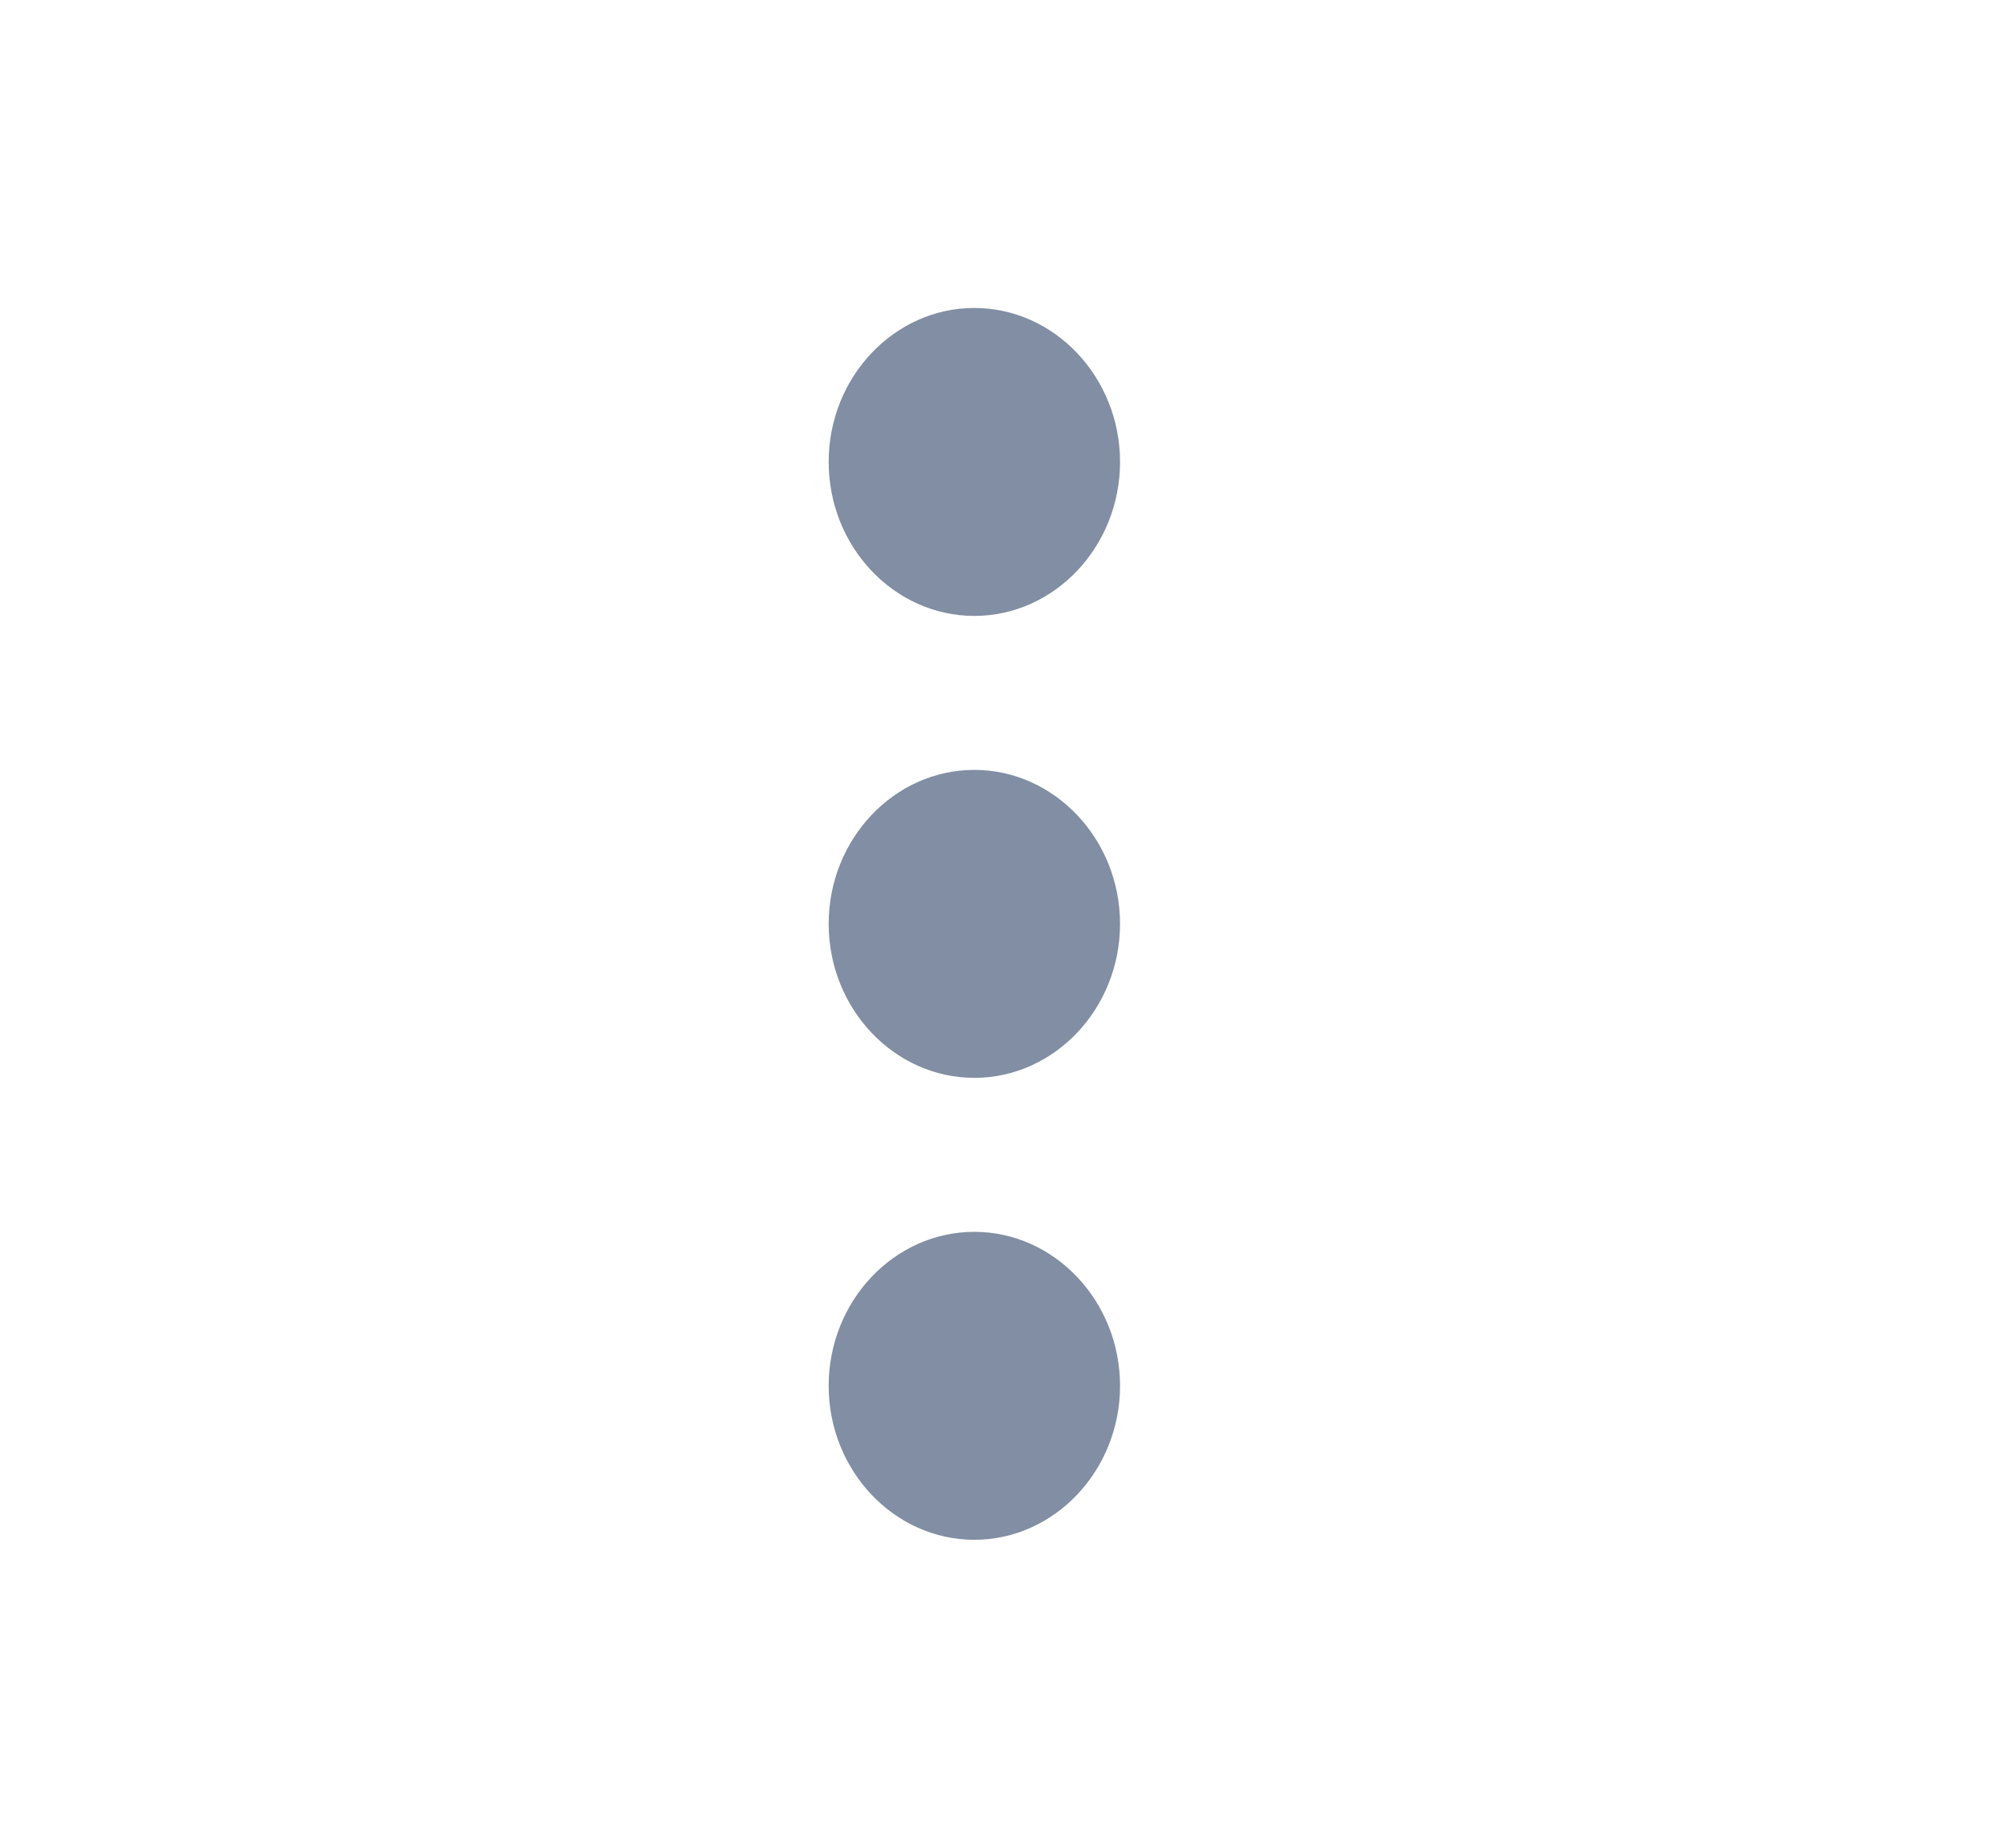
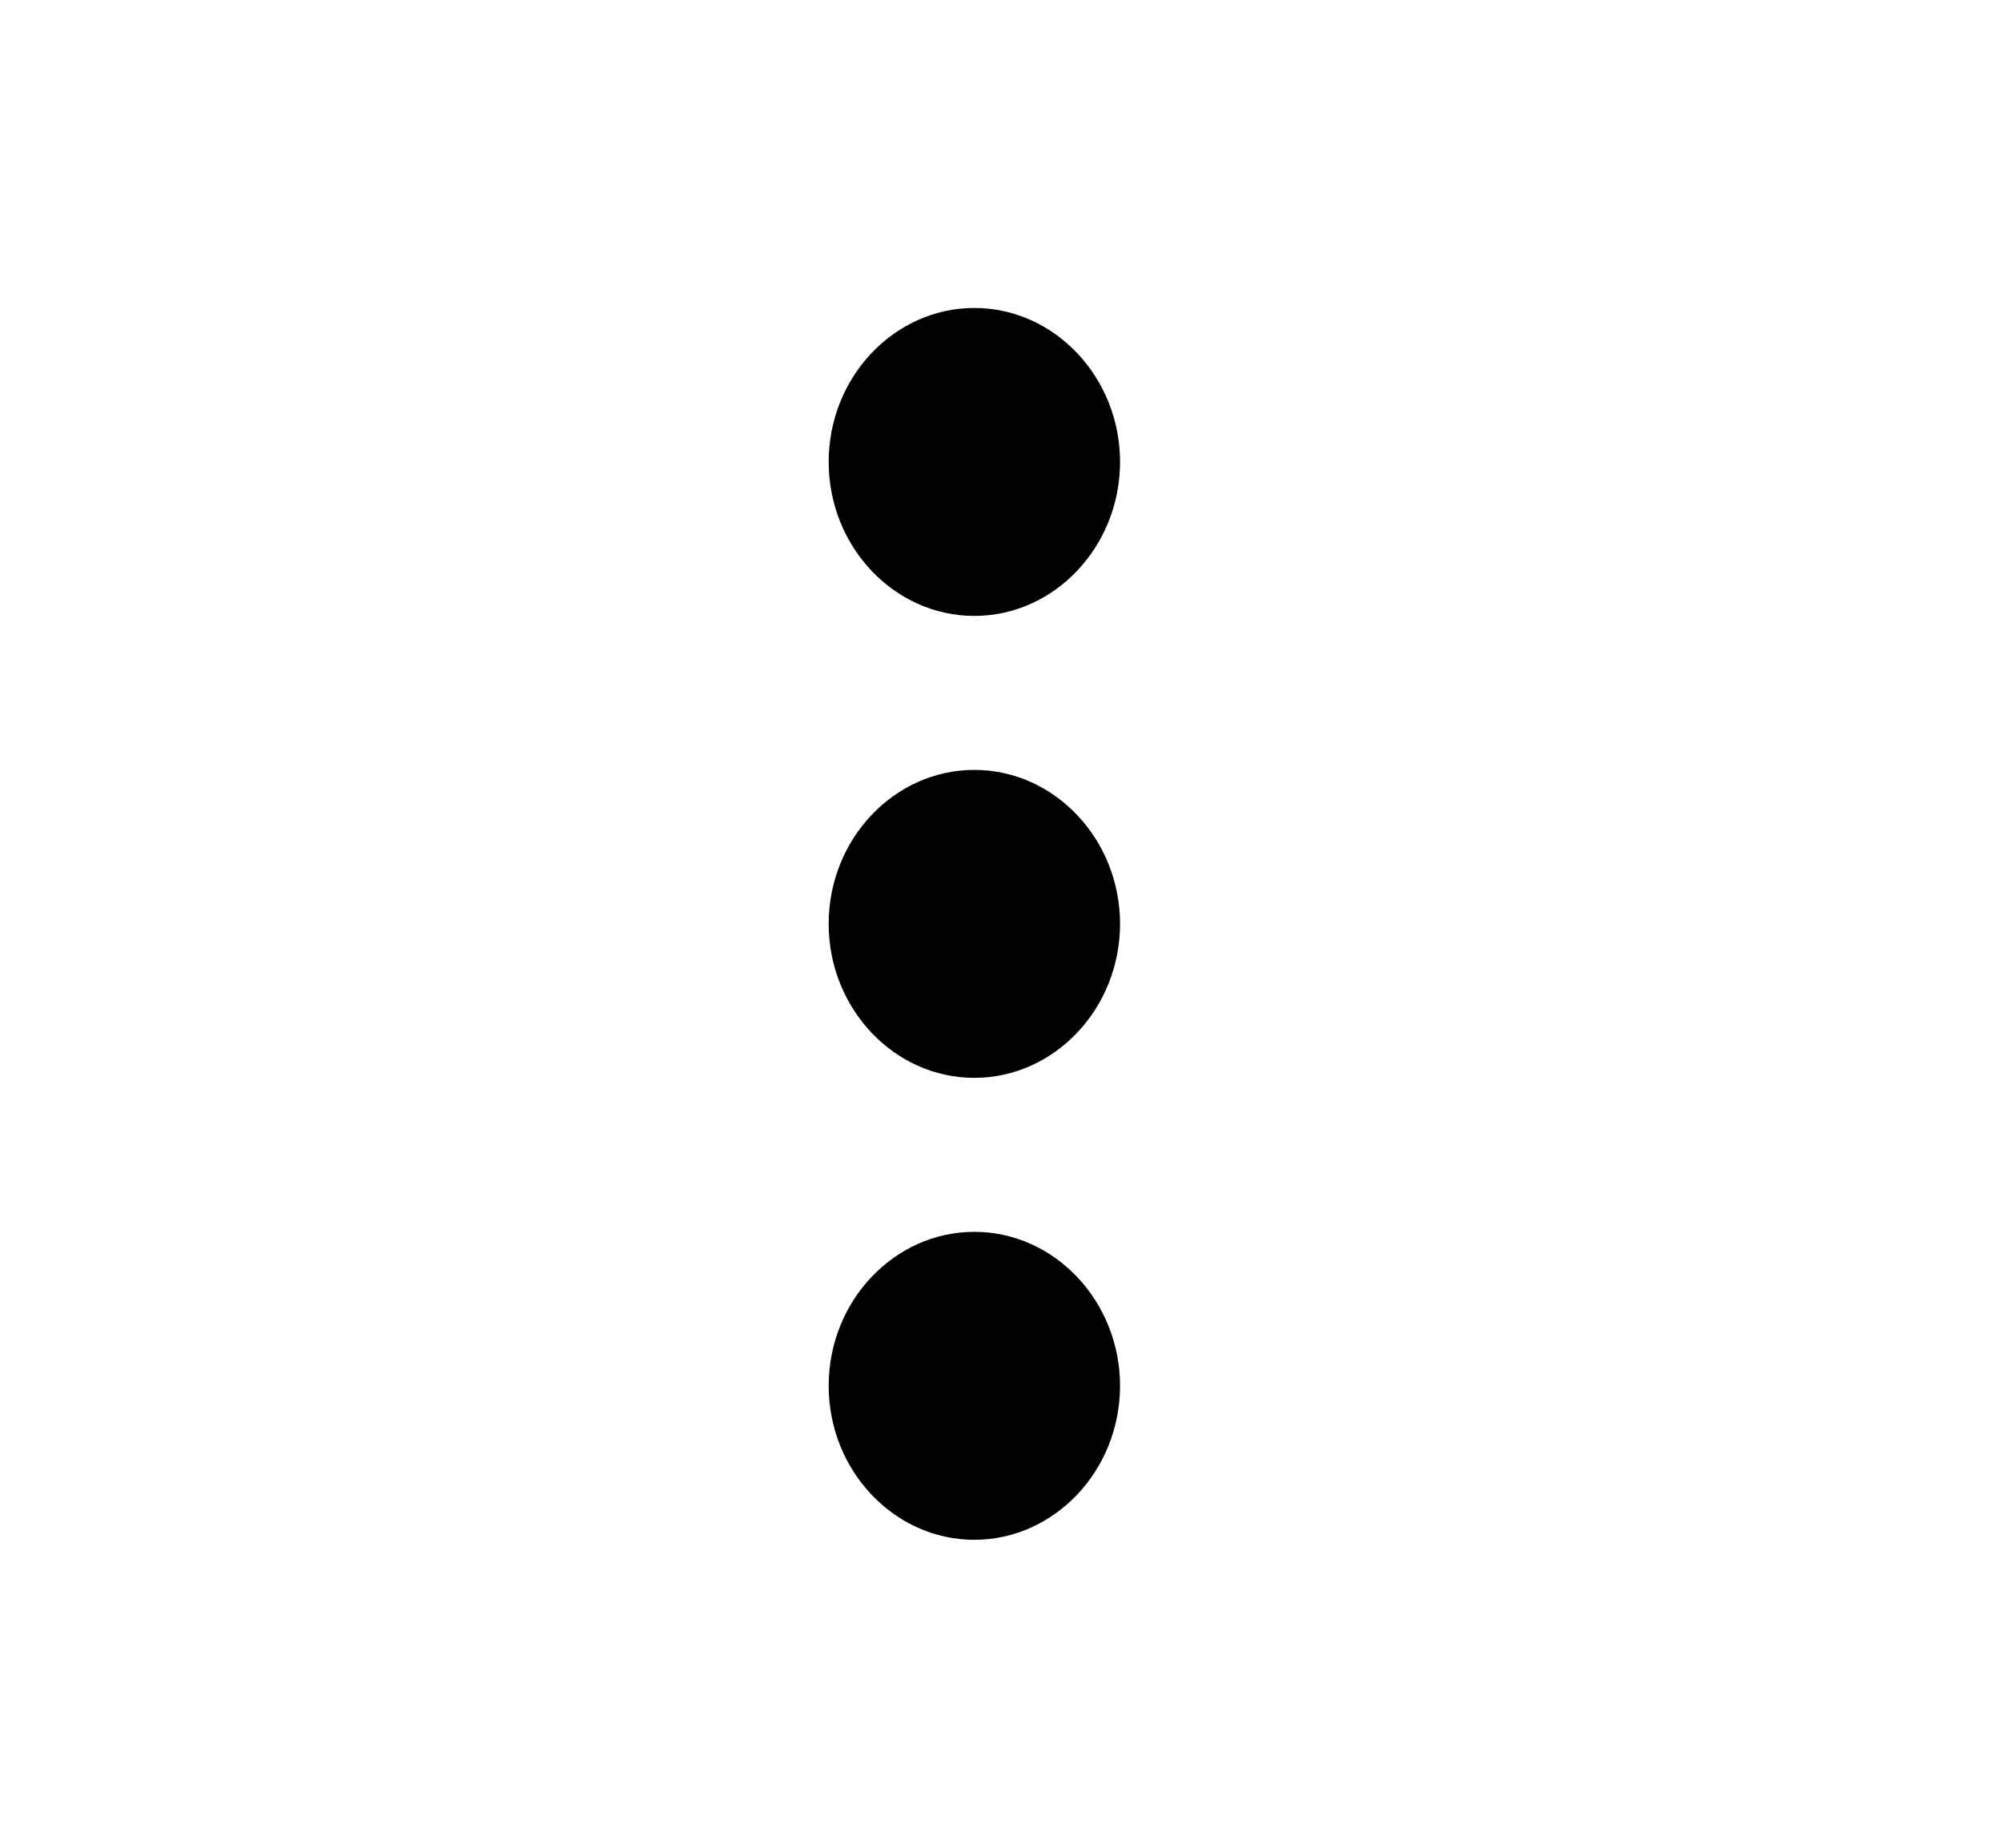
- <svg xmlns="http://www.w3.org/2000/svg" width="13" height="12" viewBox="0 0 13 12" fill="none">
-   <path fill-rule="evenodd" clip-rule="evenodd" d="M6.327 4C6.847 4 7.273 3.55 7.273 3C7.273 2.45 6.847 2 6.327 2C5.806 2 5.381 2.45 5.381 3C5.381 3.55 5.806 4 6.327 4ZM6.327 5C5.806 5 5.381 5.45 5.381 6C5.381 6.55 5.806 7 6.327 7C6.847 7 7.273 6.55 7.273 6C7.273 5.45 6.847 5 6.327 5ZM5.381 9C5.381 8.45 5.806 8 6.327 8C6.847 8 7.273 8.45 7.273 9C7.273 9.55 6.847 10 6.327 10C5.806 10 5.381 9.55 5.381 9Z" fill="#818EA3" />
+ <svg xmlns="http://www.w3.org/2000/svg" width="13" height="12" viewBox="0 0 13 12">
+   <path fill-rule="evenodd" clip-rule="evenodd" d="M6.327 4C6.847 4 7.273 3.55 7.273 3C7.273 2.45 6.847 2 6.327 2C5.806 2 5.381 2.45 5.381 3C5.381 3.55 5.806 4 6.327 4ZM6.327 5C5.806 5 5.381 5.45 5.381 6C5.381 6.55 5.806 7 6.327 7C6.847 7 7.273 6.55 7.273 6C7.273 5.45 6.847 5 6.327 5ZM5.381 9C5.381 8.45 5.806 8 6.327 8C6.847 8 7.273 8.45 7.273 9C7.273 9.55 6.847 10 6.327 10C5.806 10 5.381 9.55 5.381 9Z" />
</svg>
